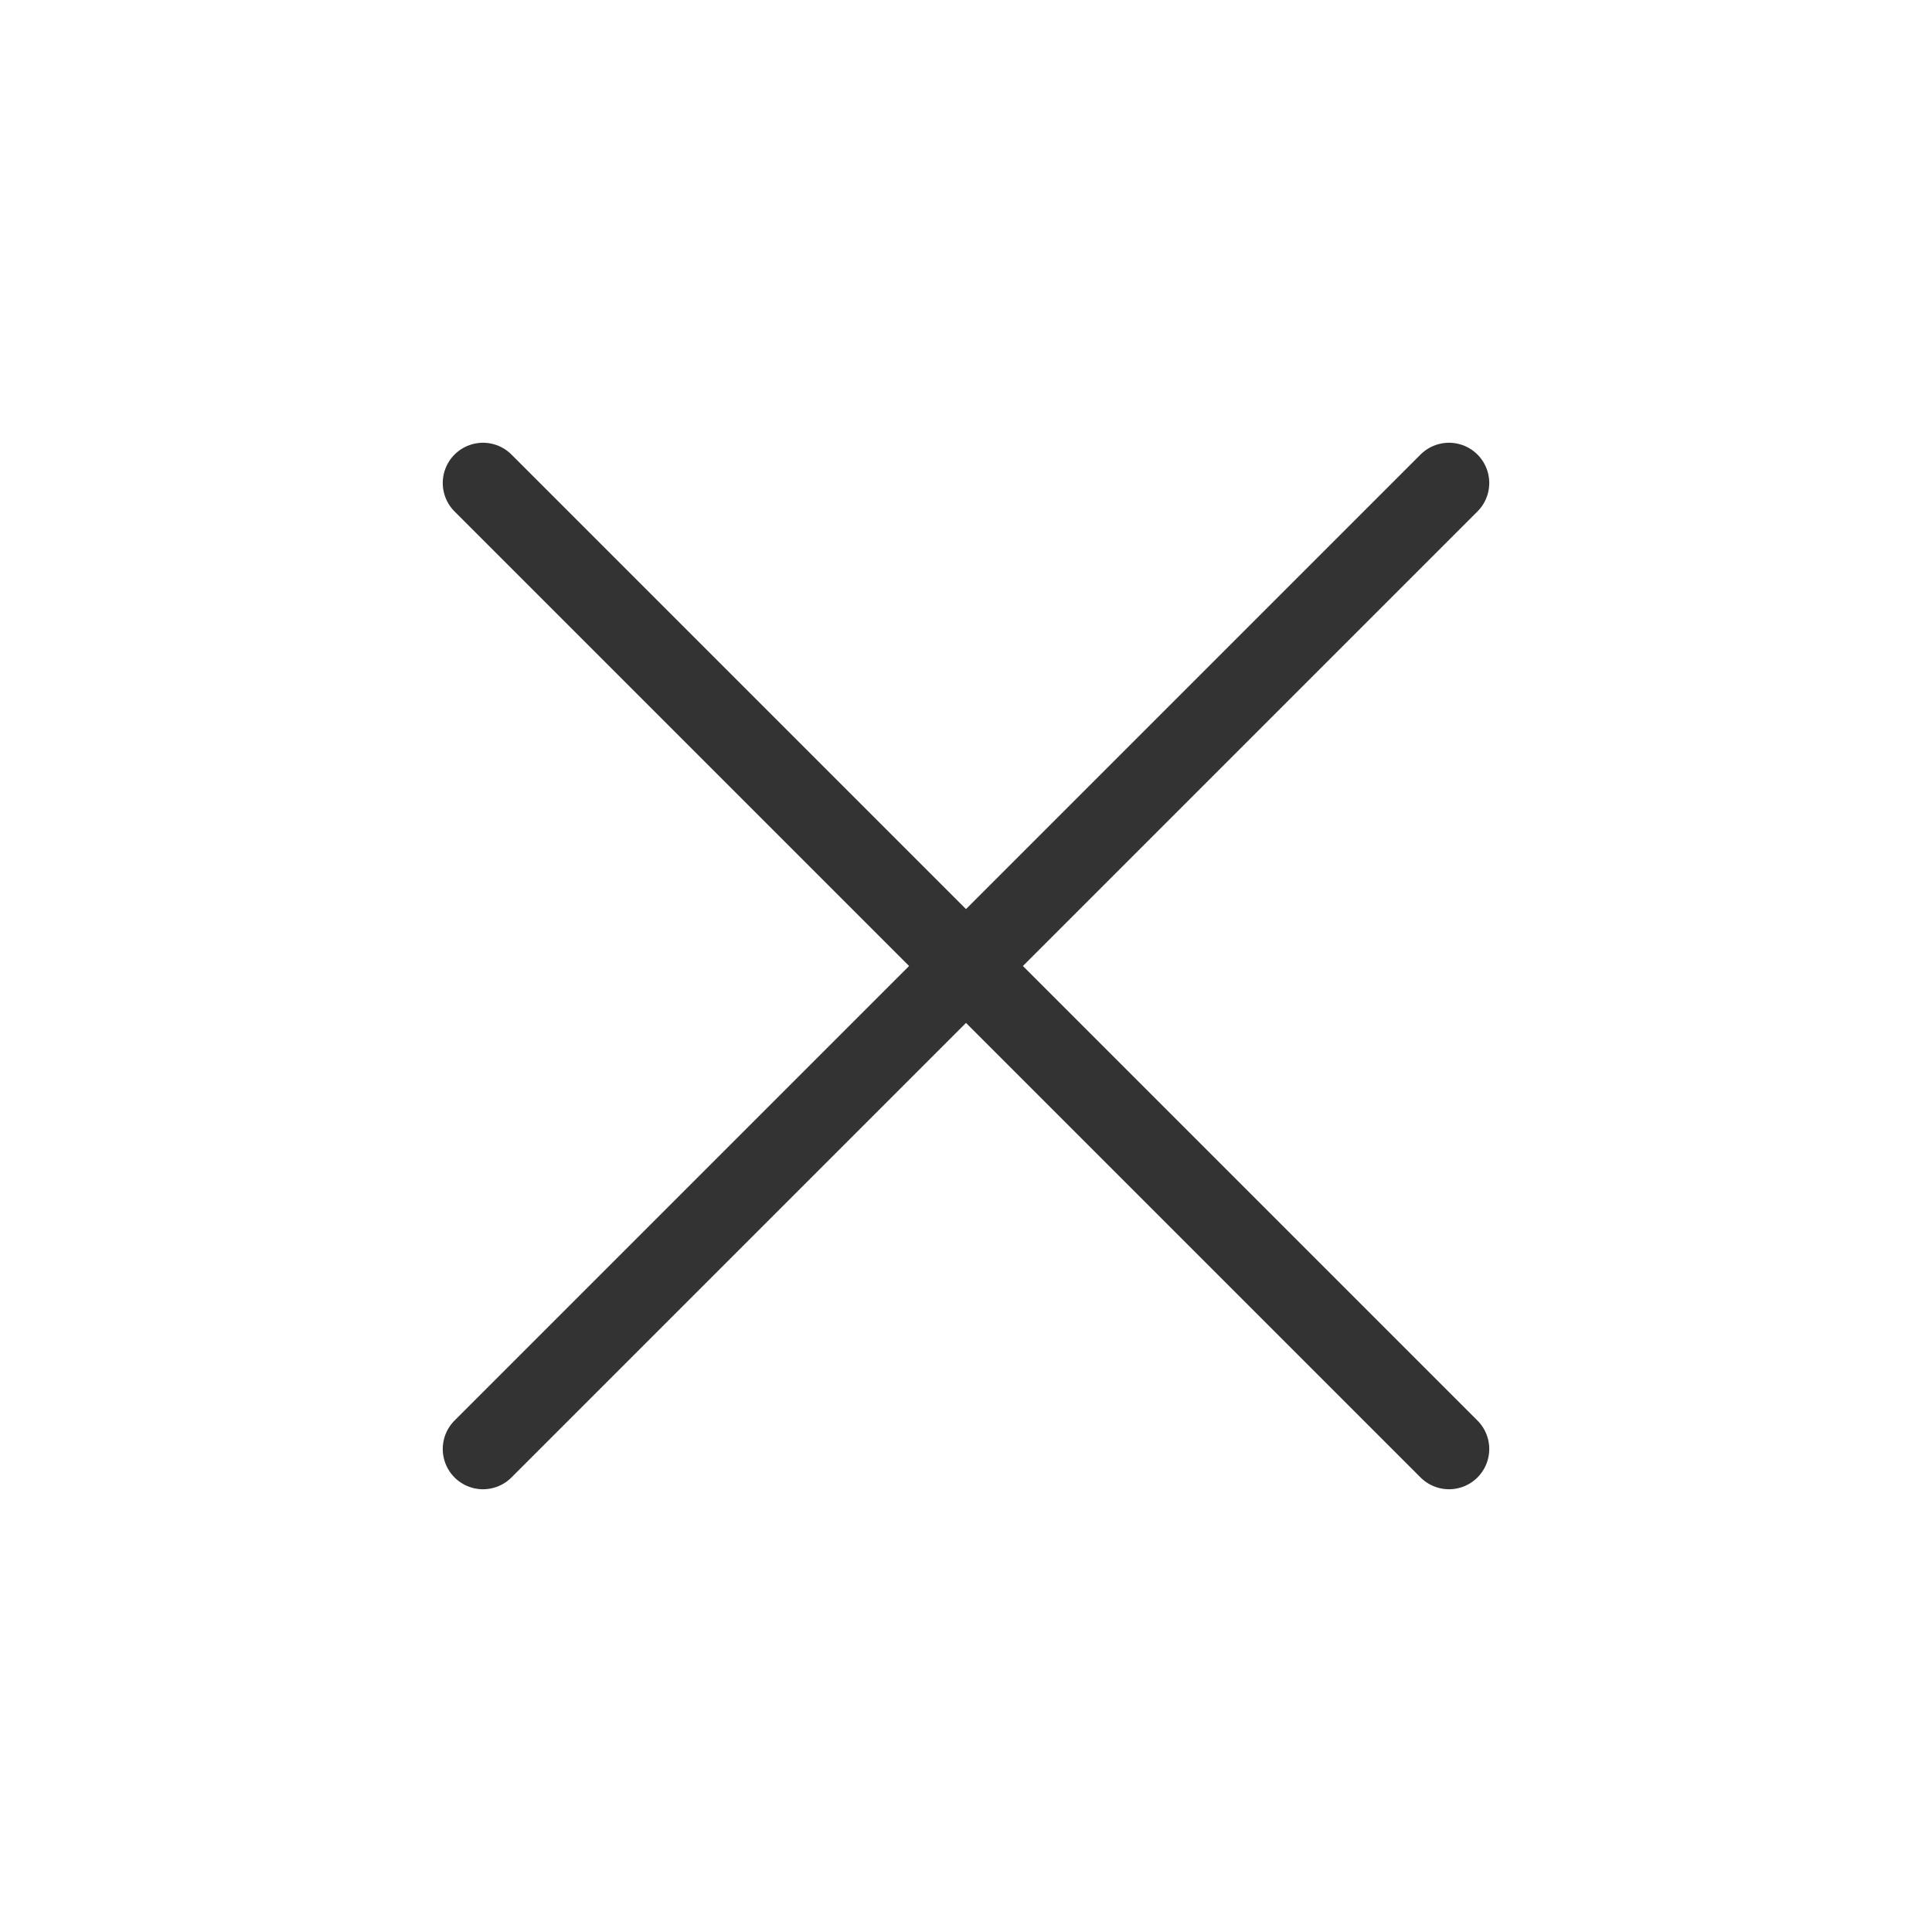
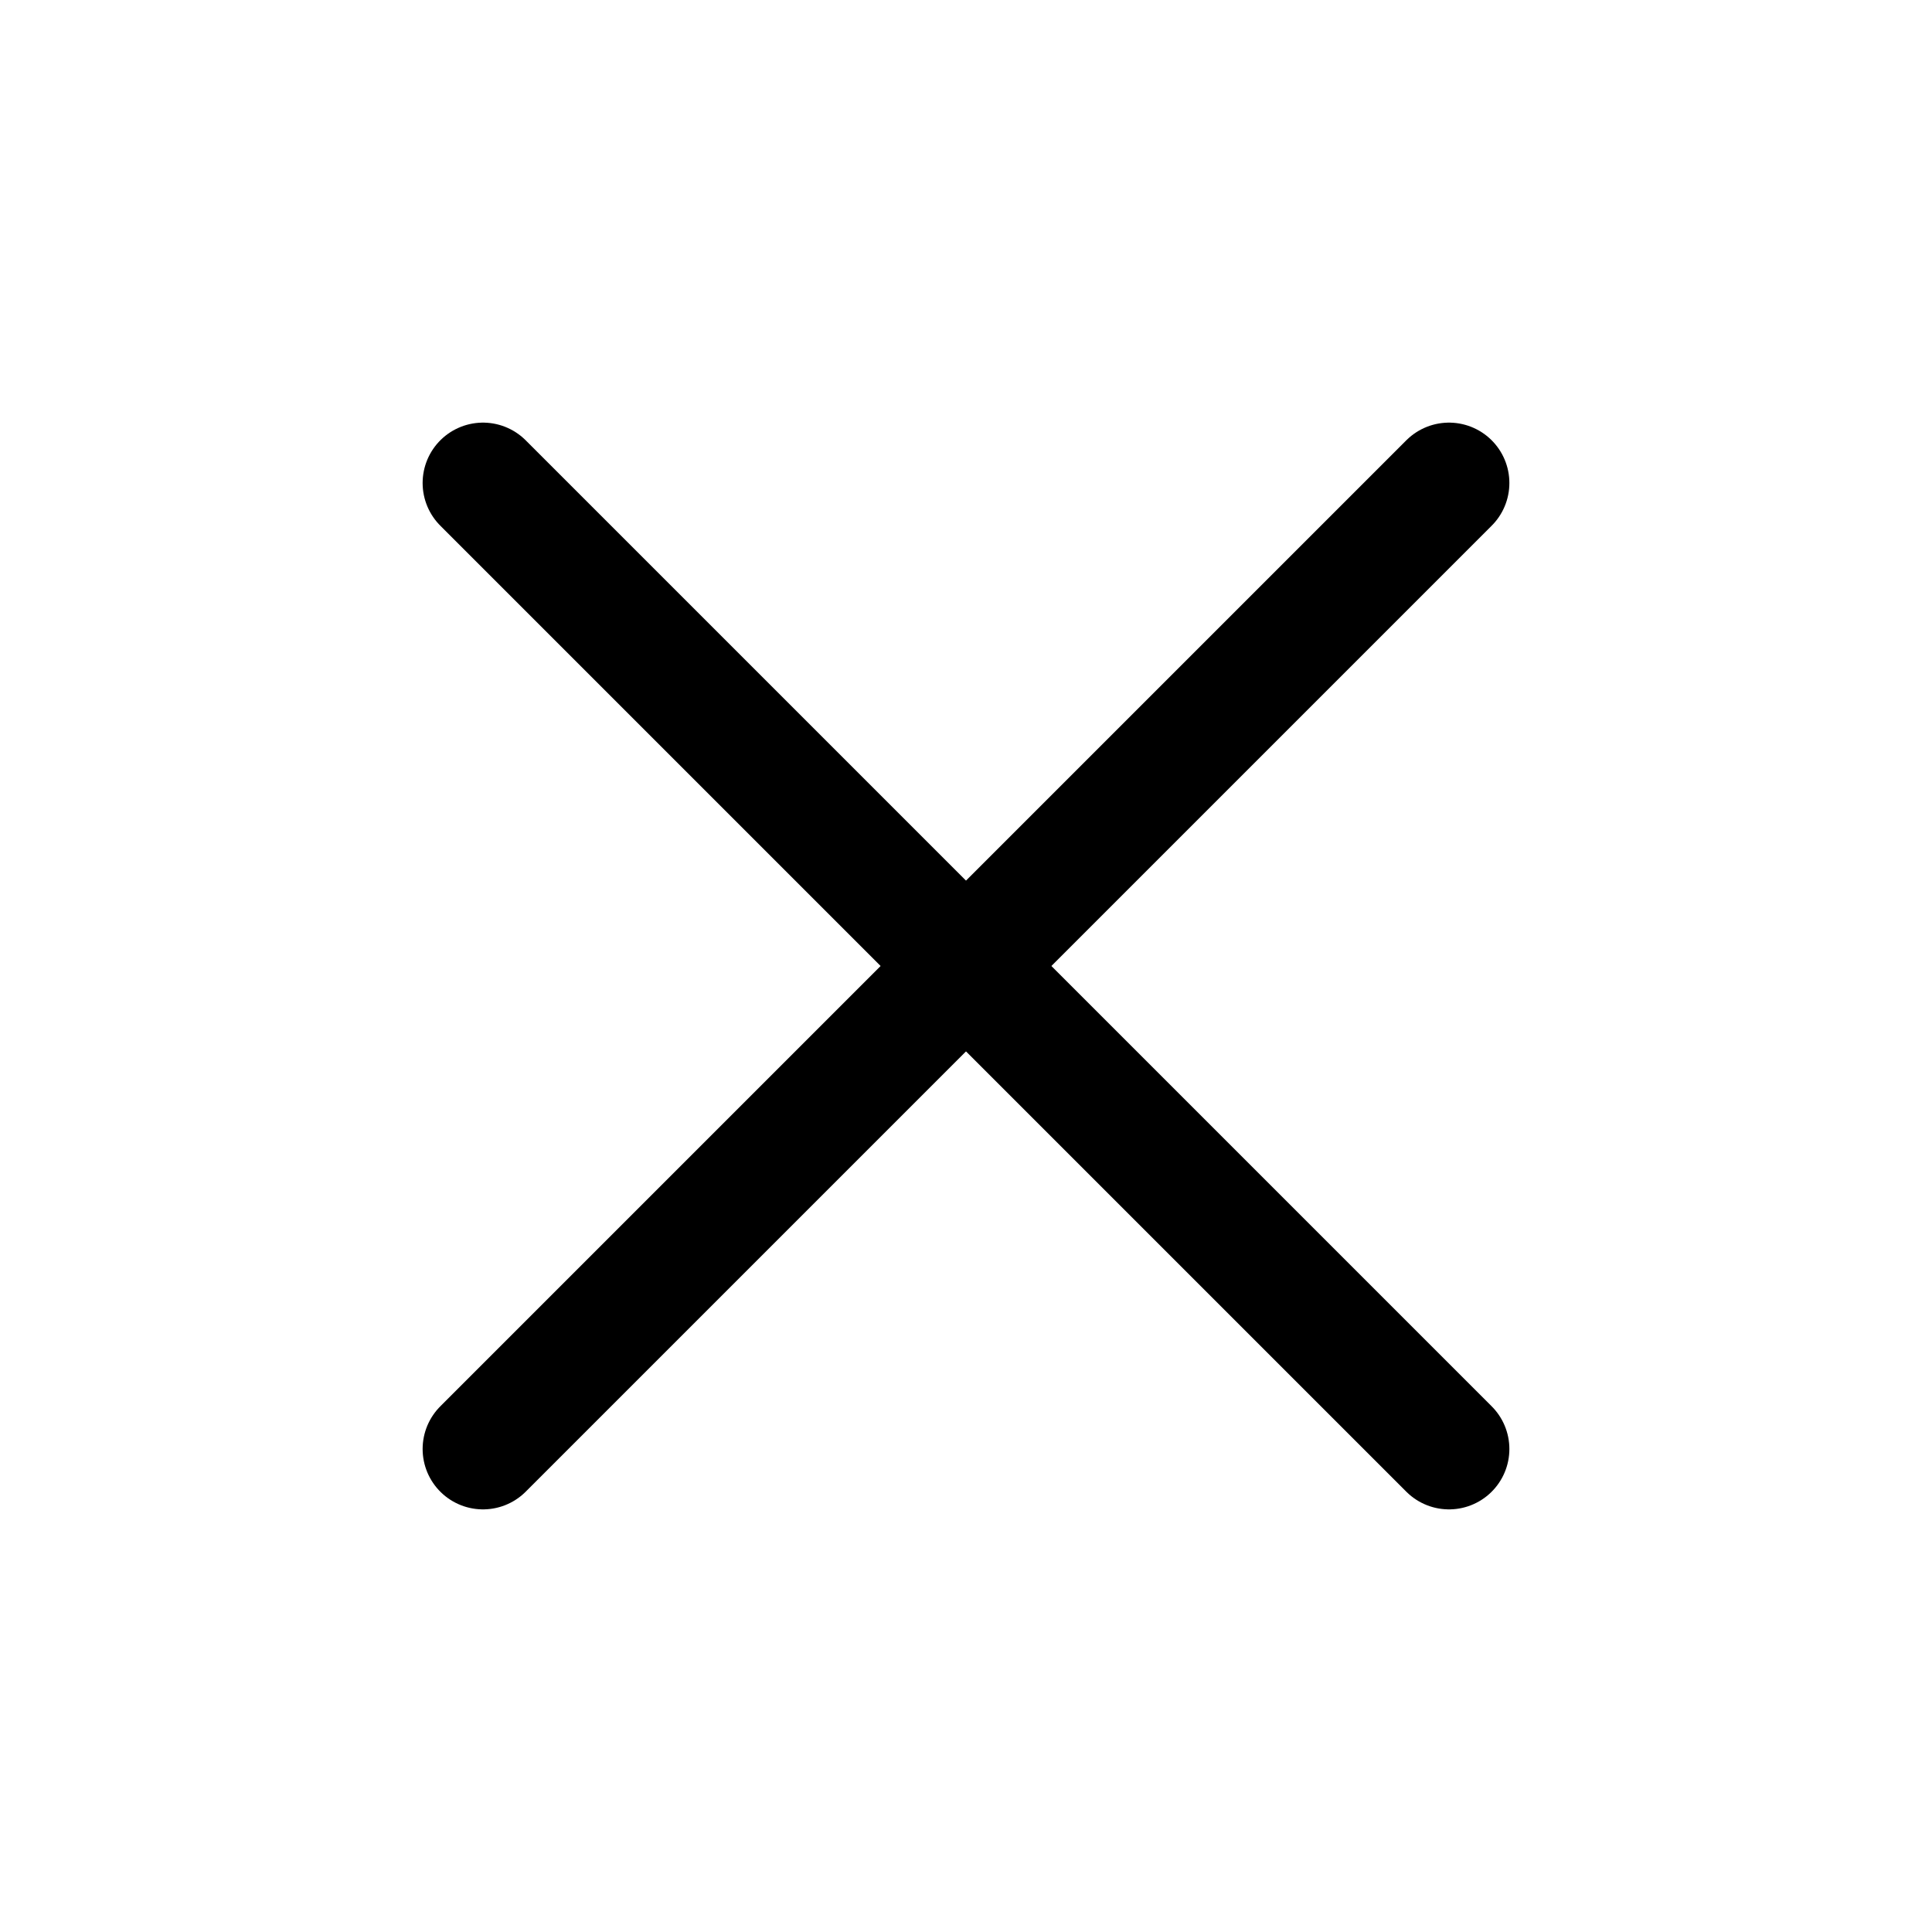
- <svg xmlns="http://www.w3.org/2000/svg" width="24" height="24" viewBox="0 0 24 24" fill="none" stroke="#333" stroke-width="1" stroke-linecap="round" stroke-linejoin="round" class="feather feather-x">
+ <svg xmlns="http://www.w3.org/2000/svg" width="20" height="20" viewBox="0 0 24 24" fill="none" stroke="currentColor" stroke-width="1.5" stroke-linecap="round" stroke-linejoin="round" class="feather feather-x">
  <line x1="18" y1="6" x2="6" y2="18" />
  <line x1="6" y1="6" x2="18" y2="18" />
</svg>
